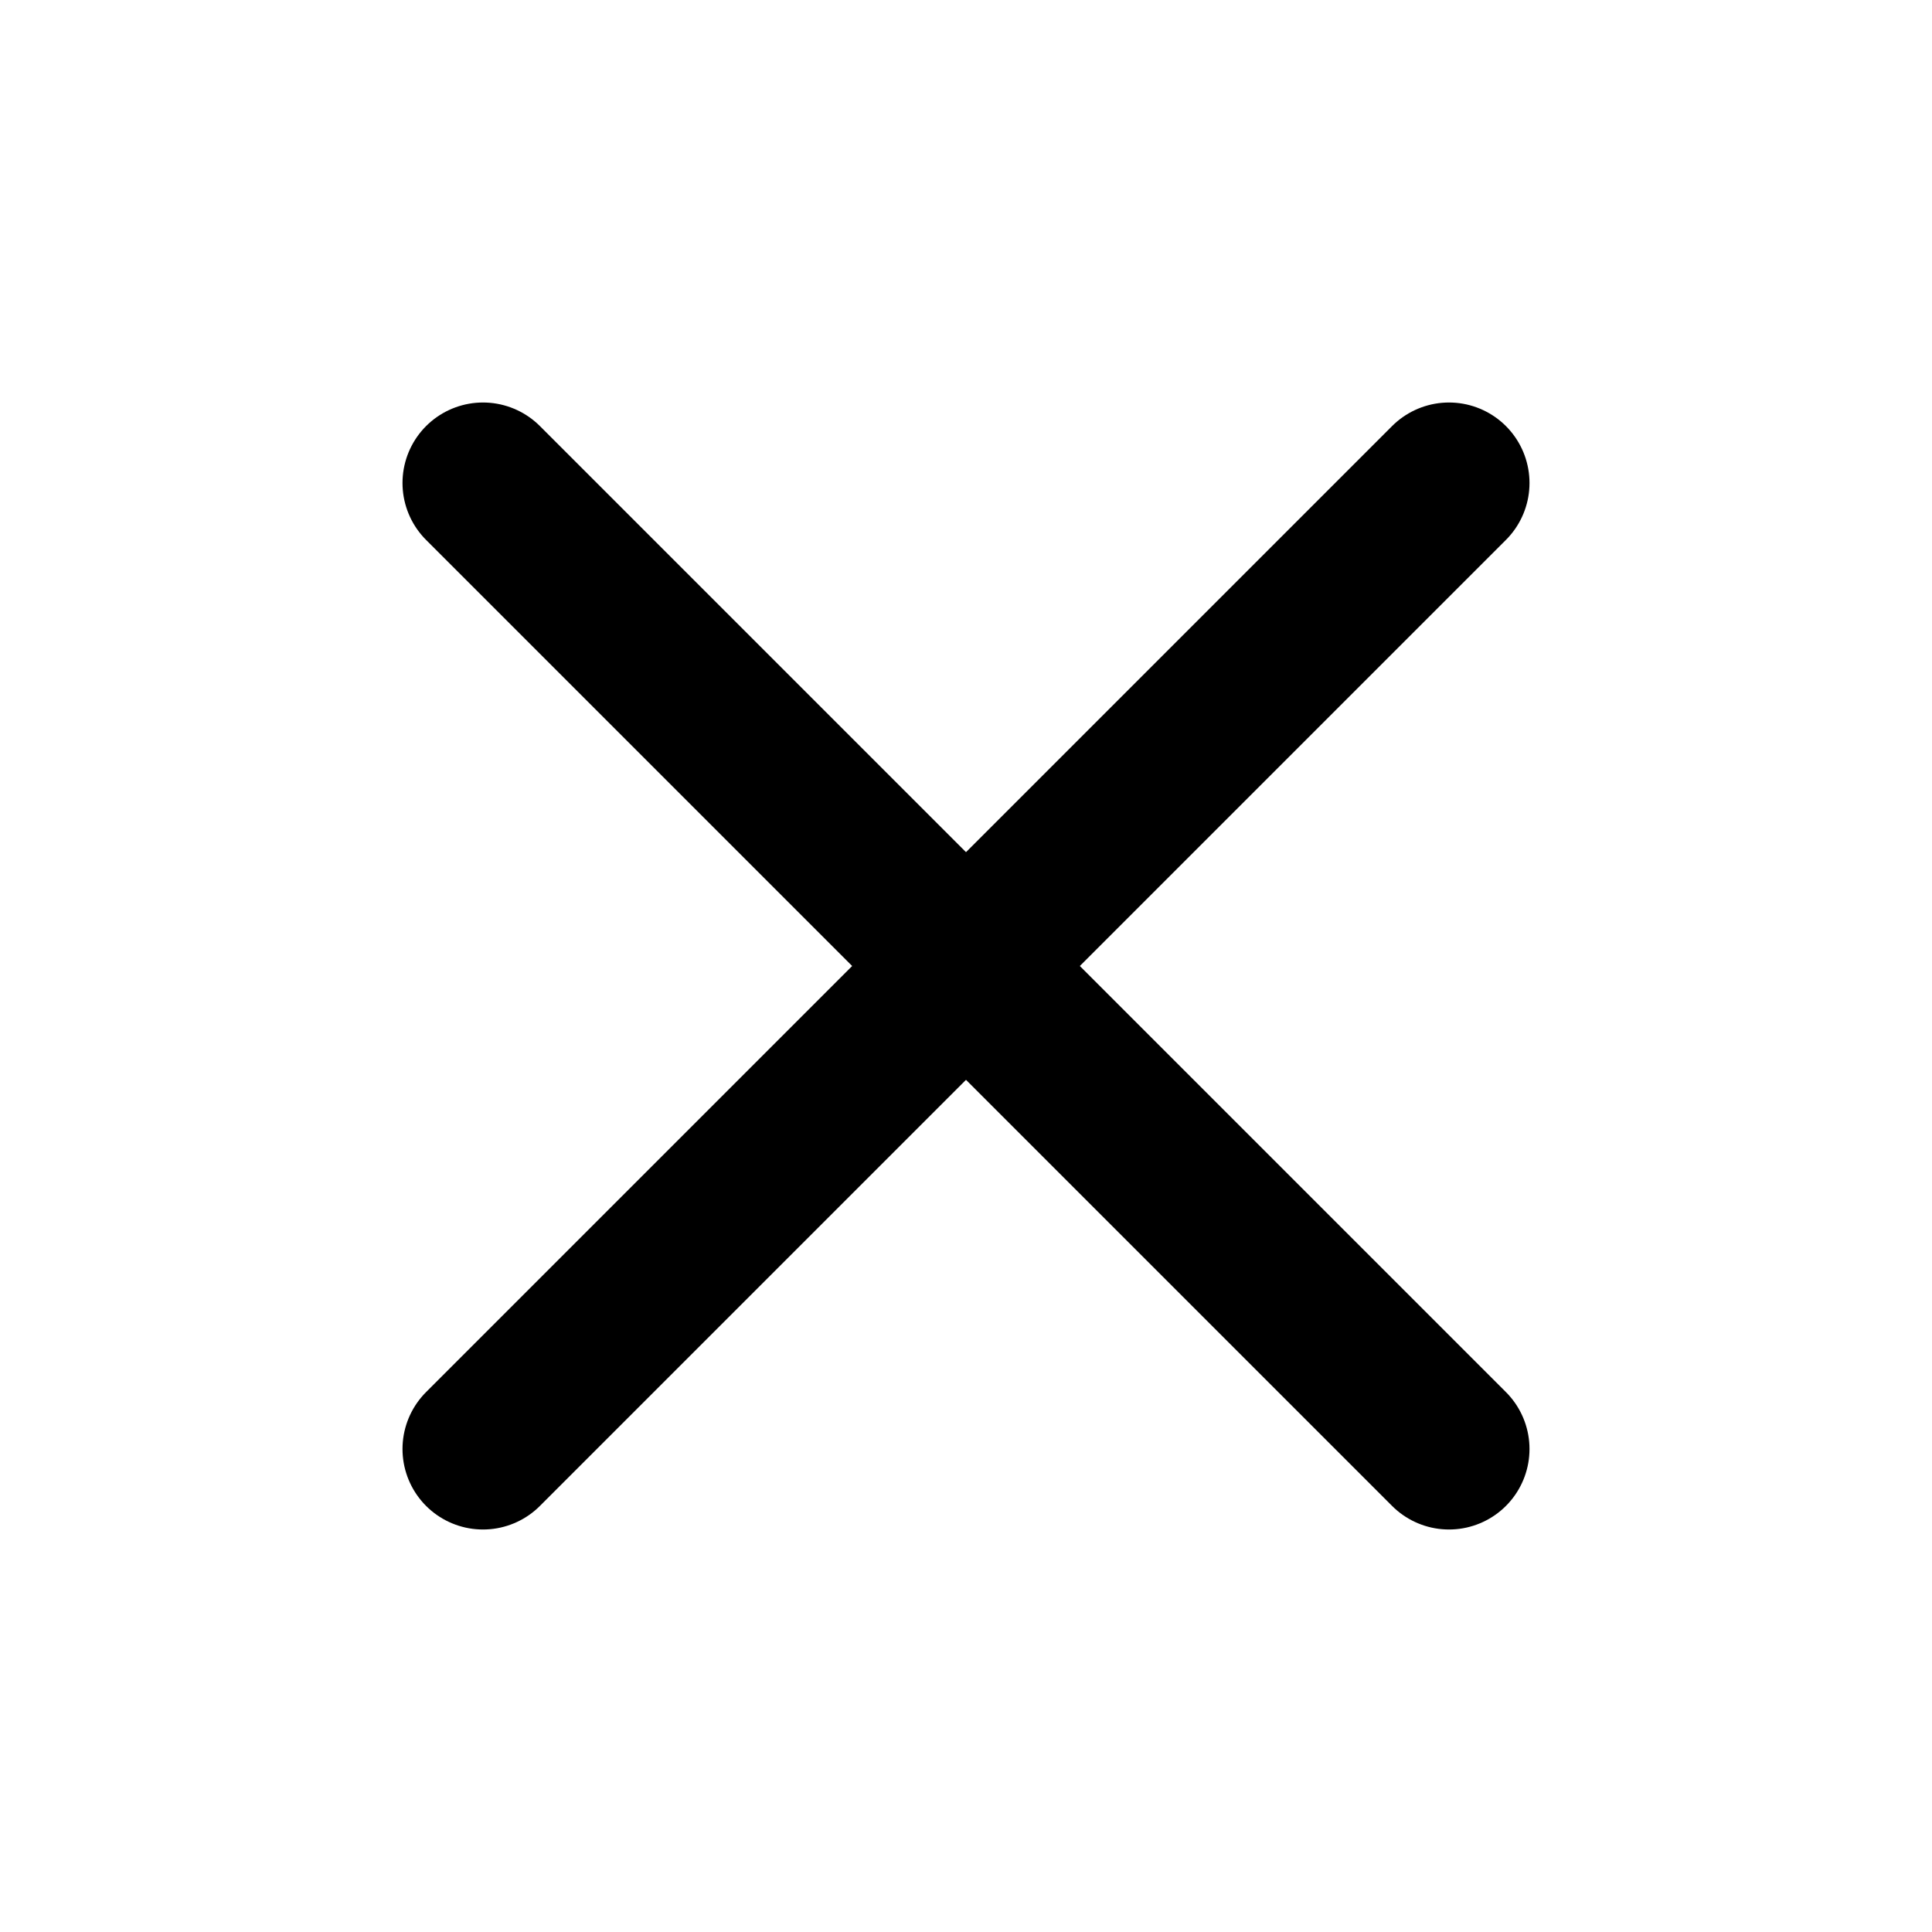
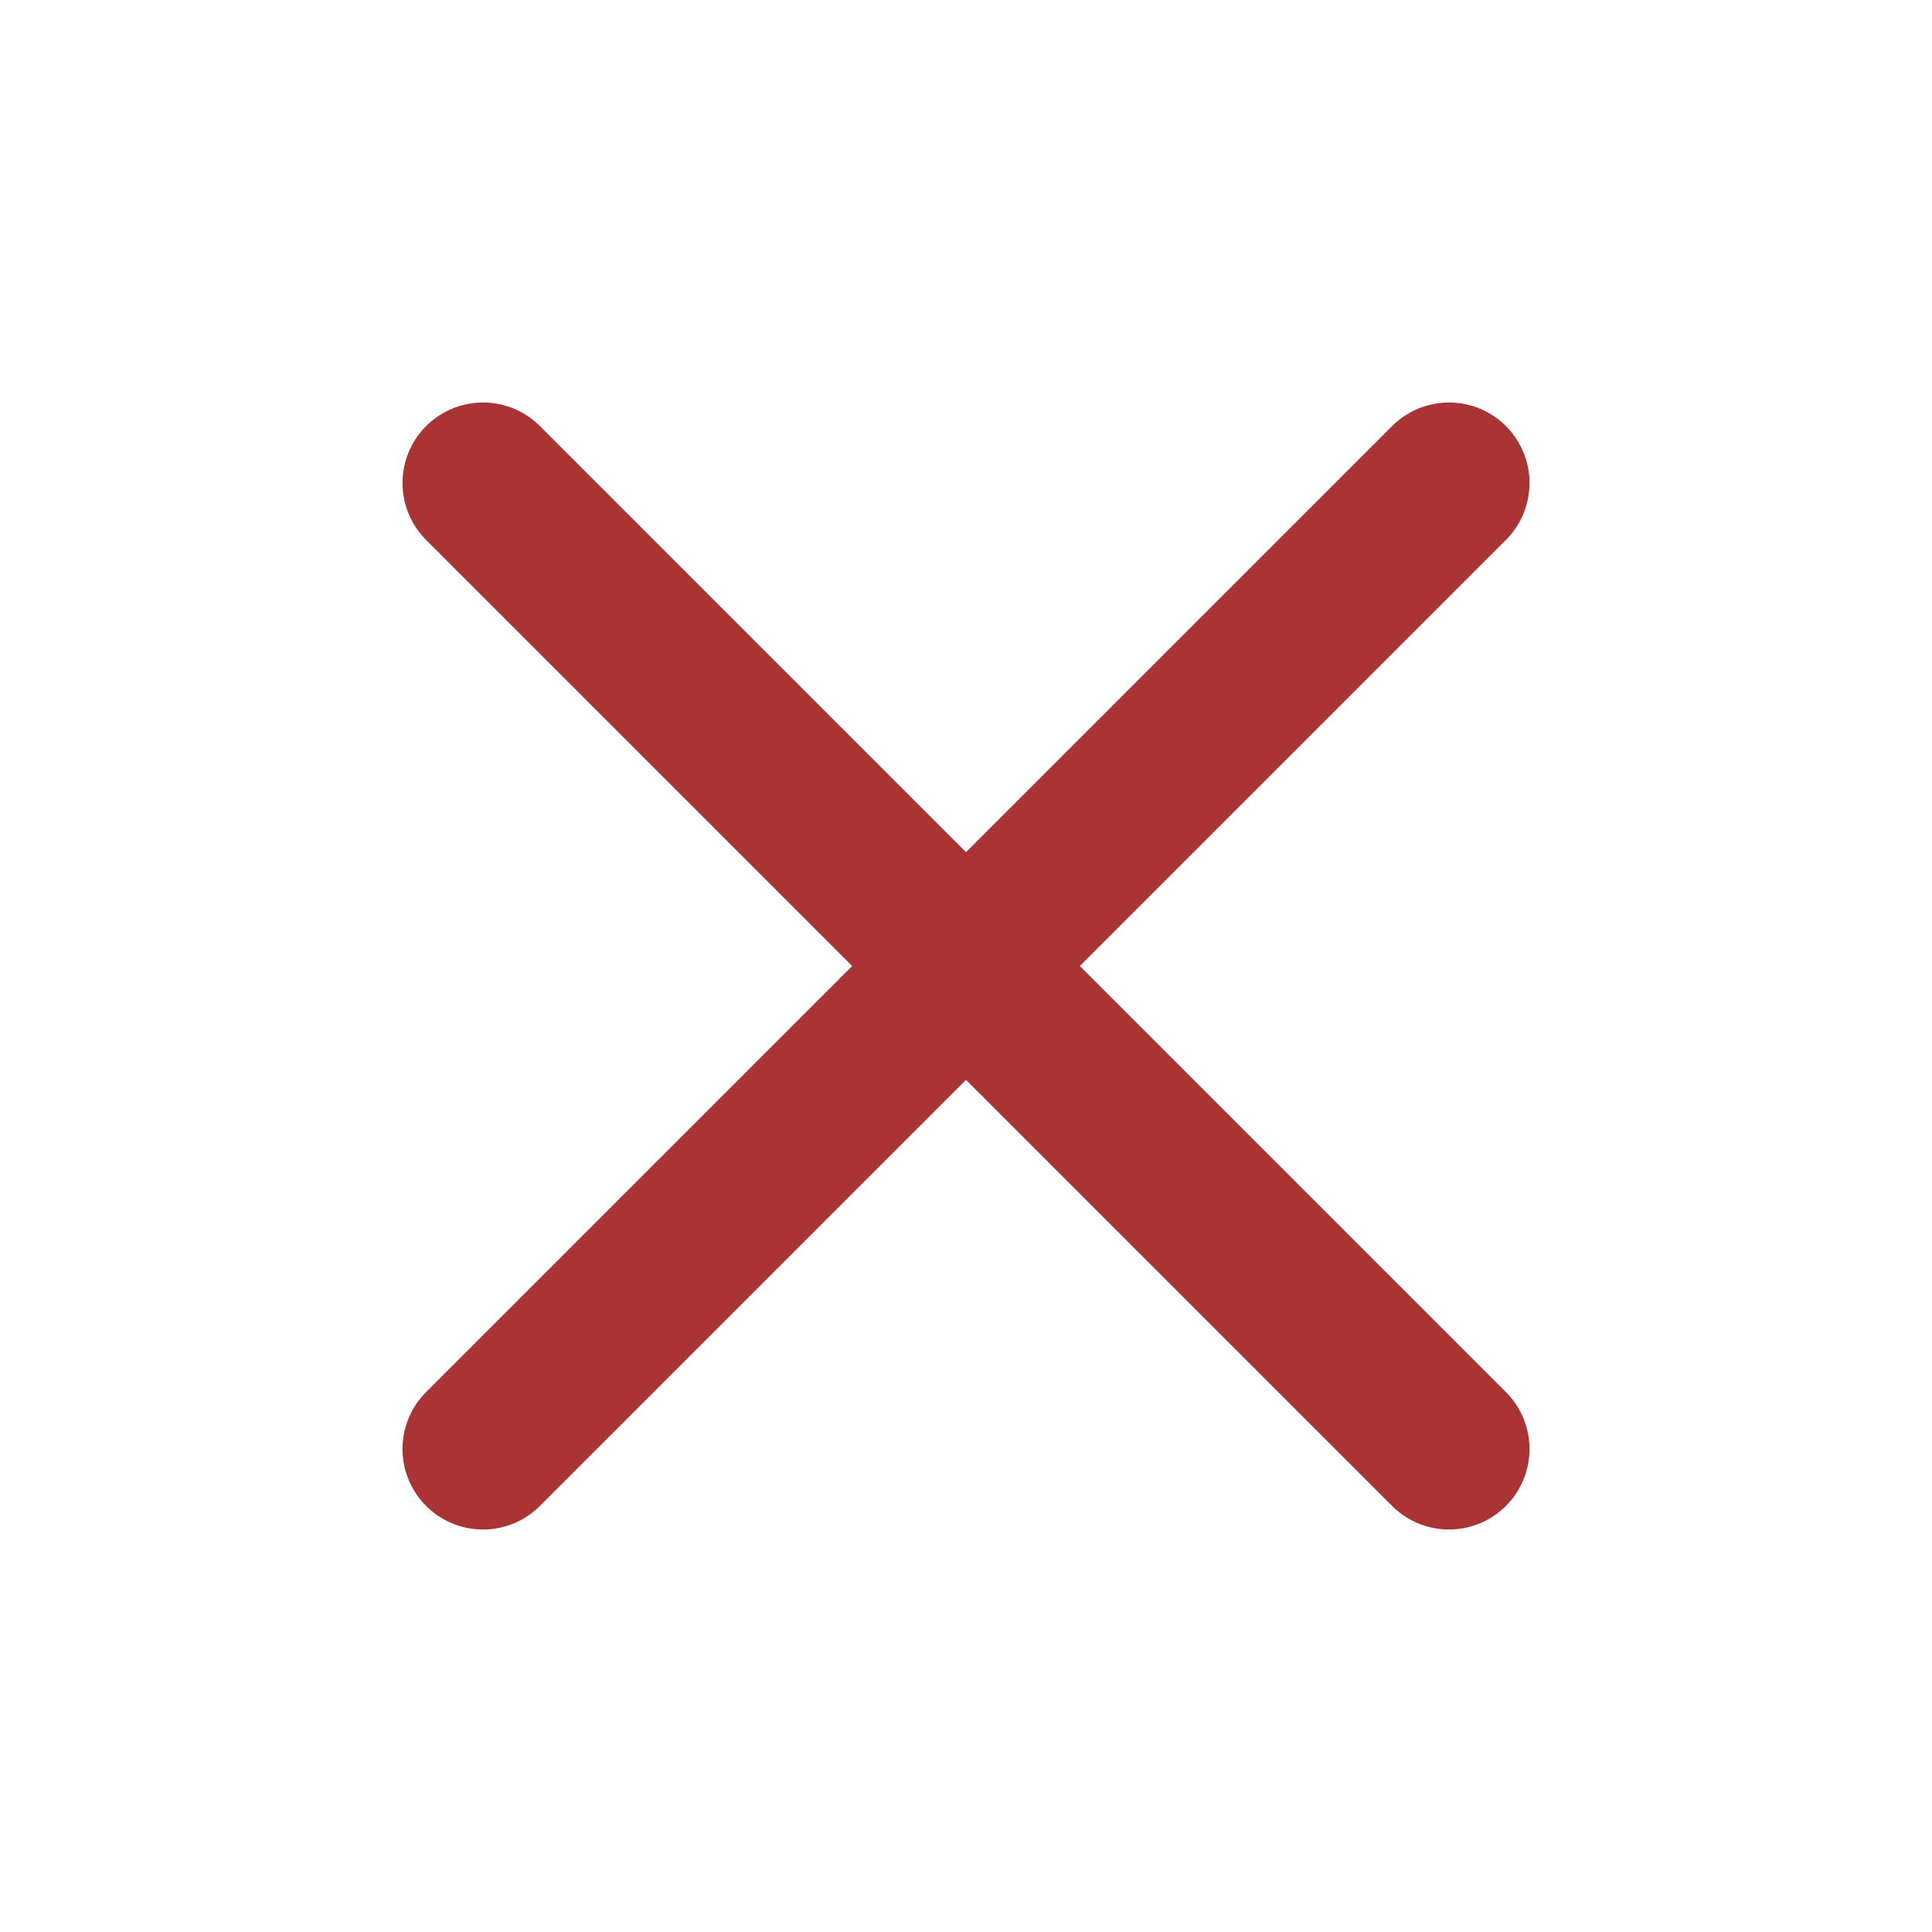
- <svg xmlns="http://www.w3.org/2000/svg" fill="none" height="24" stroke="#000" stroke-linecap="round" stroke-linejoin="round" stroke-width="2" viewBox="0 0 24 24" width="24">
+ <svg xmlns="http://www.w3.org/2000/svg" fill="none" height="24" stroke="#AA3333" stroke-linecap="round" stroke-linejoin="round" stroke-width="2" viewBox="0 0 24 24" width="24">
  <line x1="18" x2="6" y1="6" y2="18" />
  <line x1="6" x2="18" y1="6" y2="18" />
</svg>
